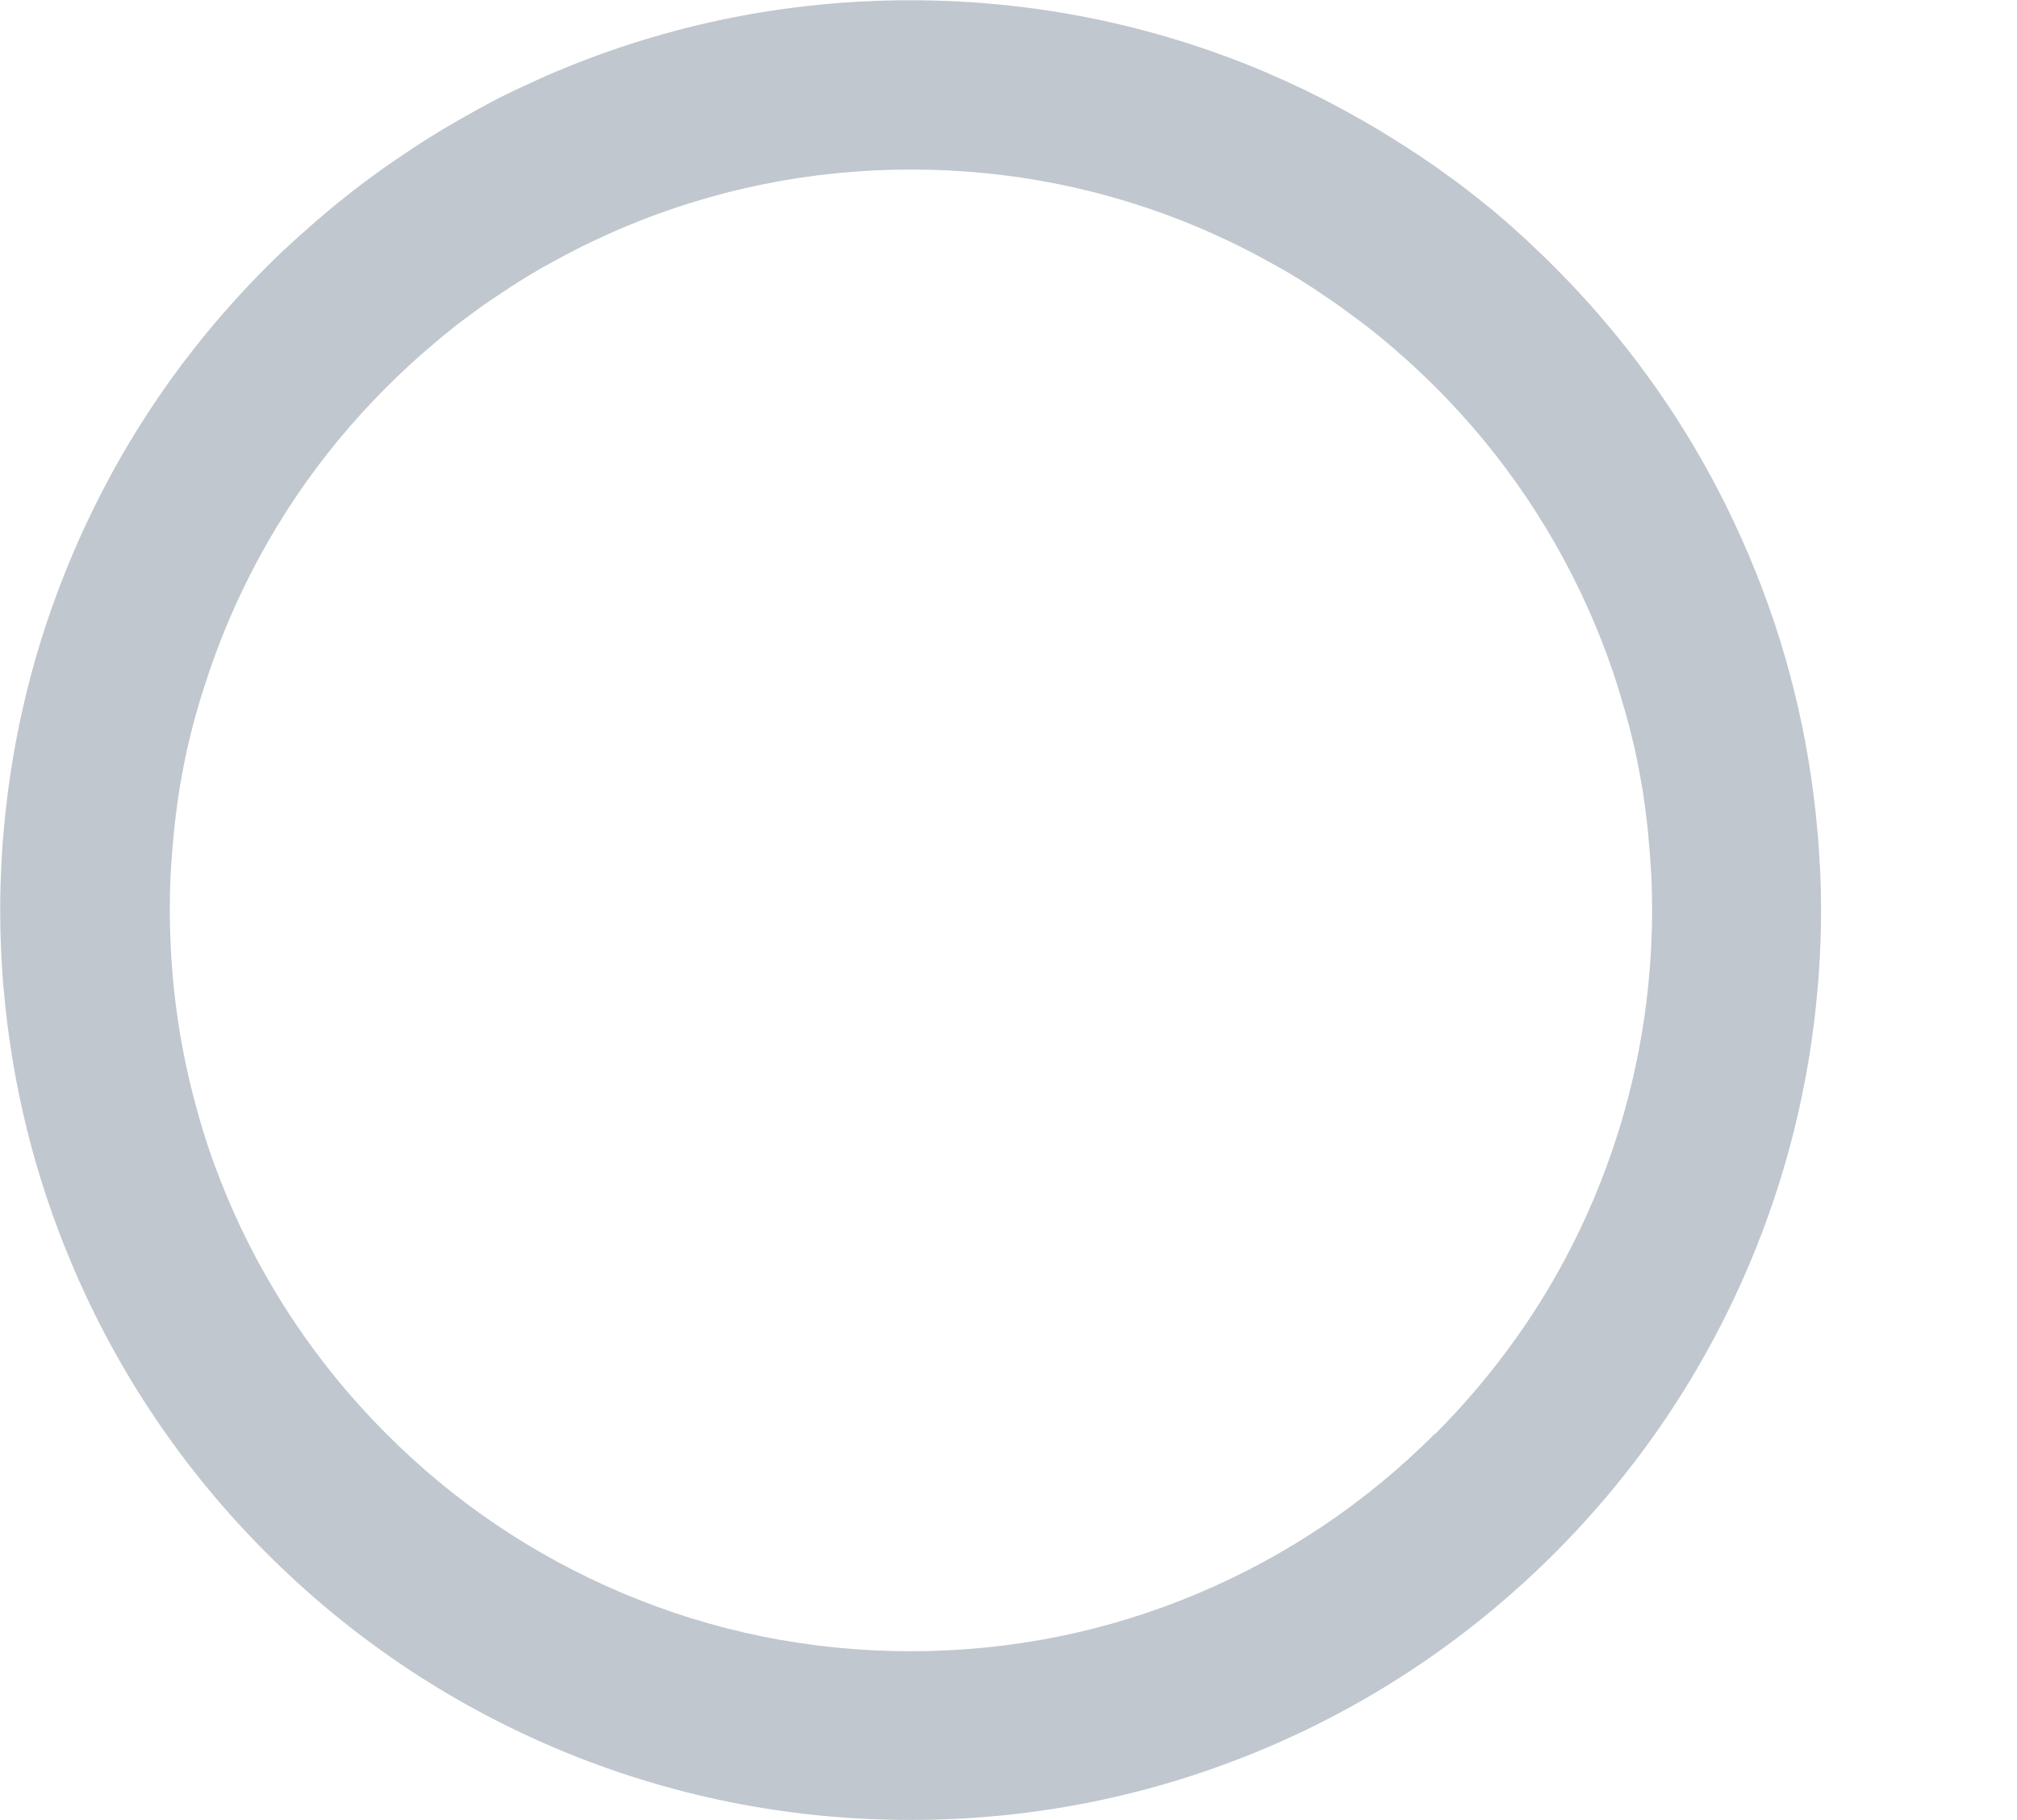
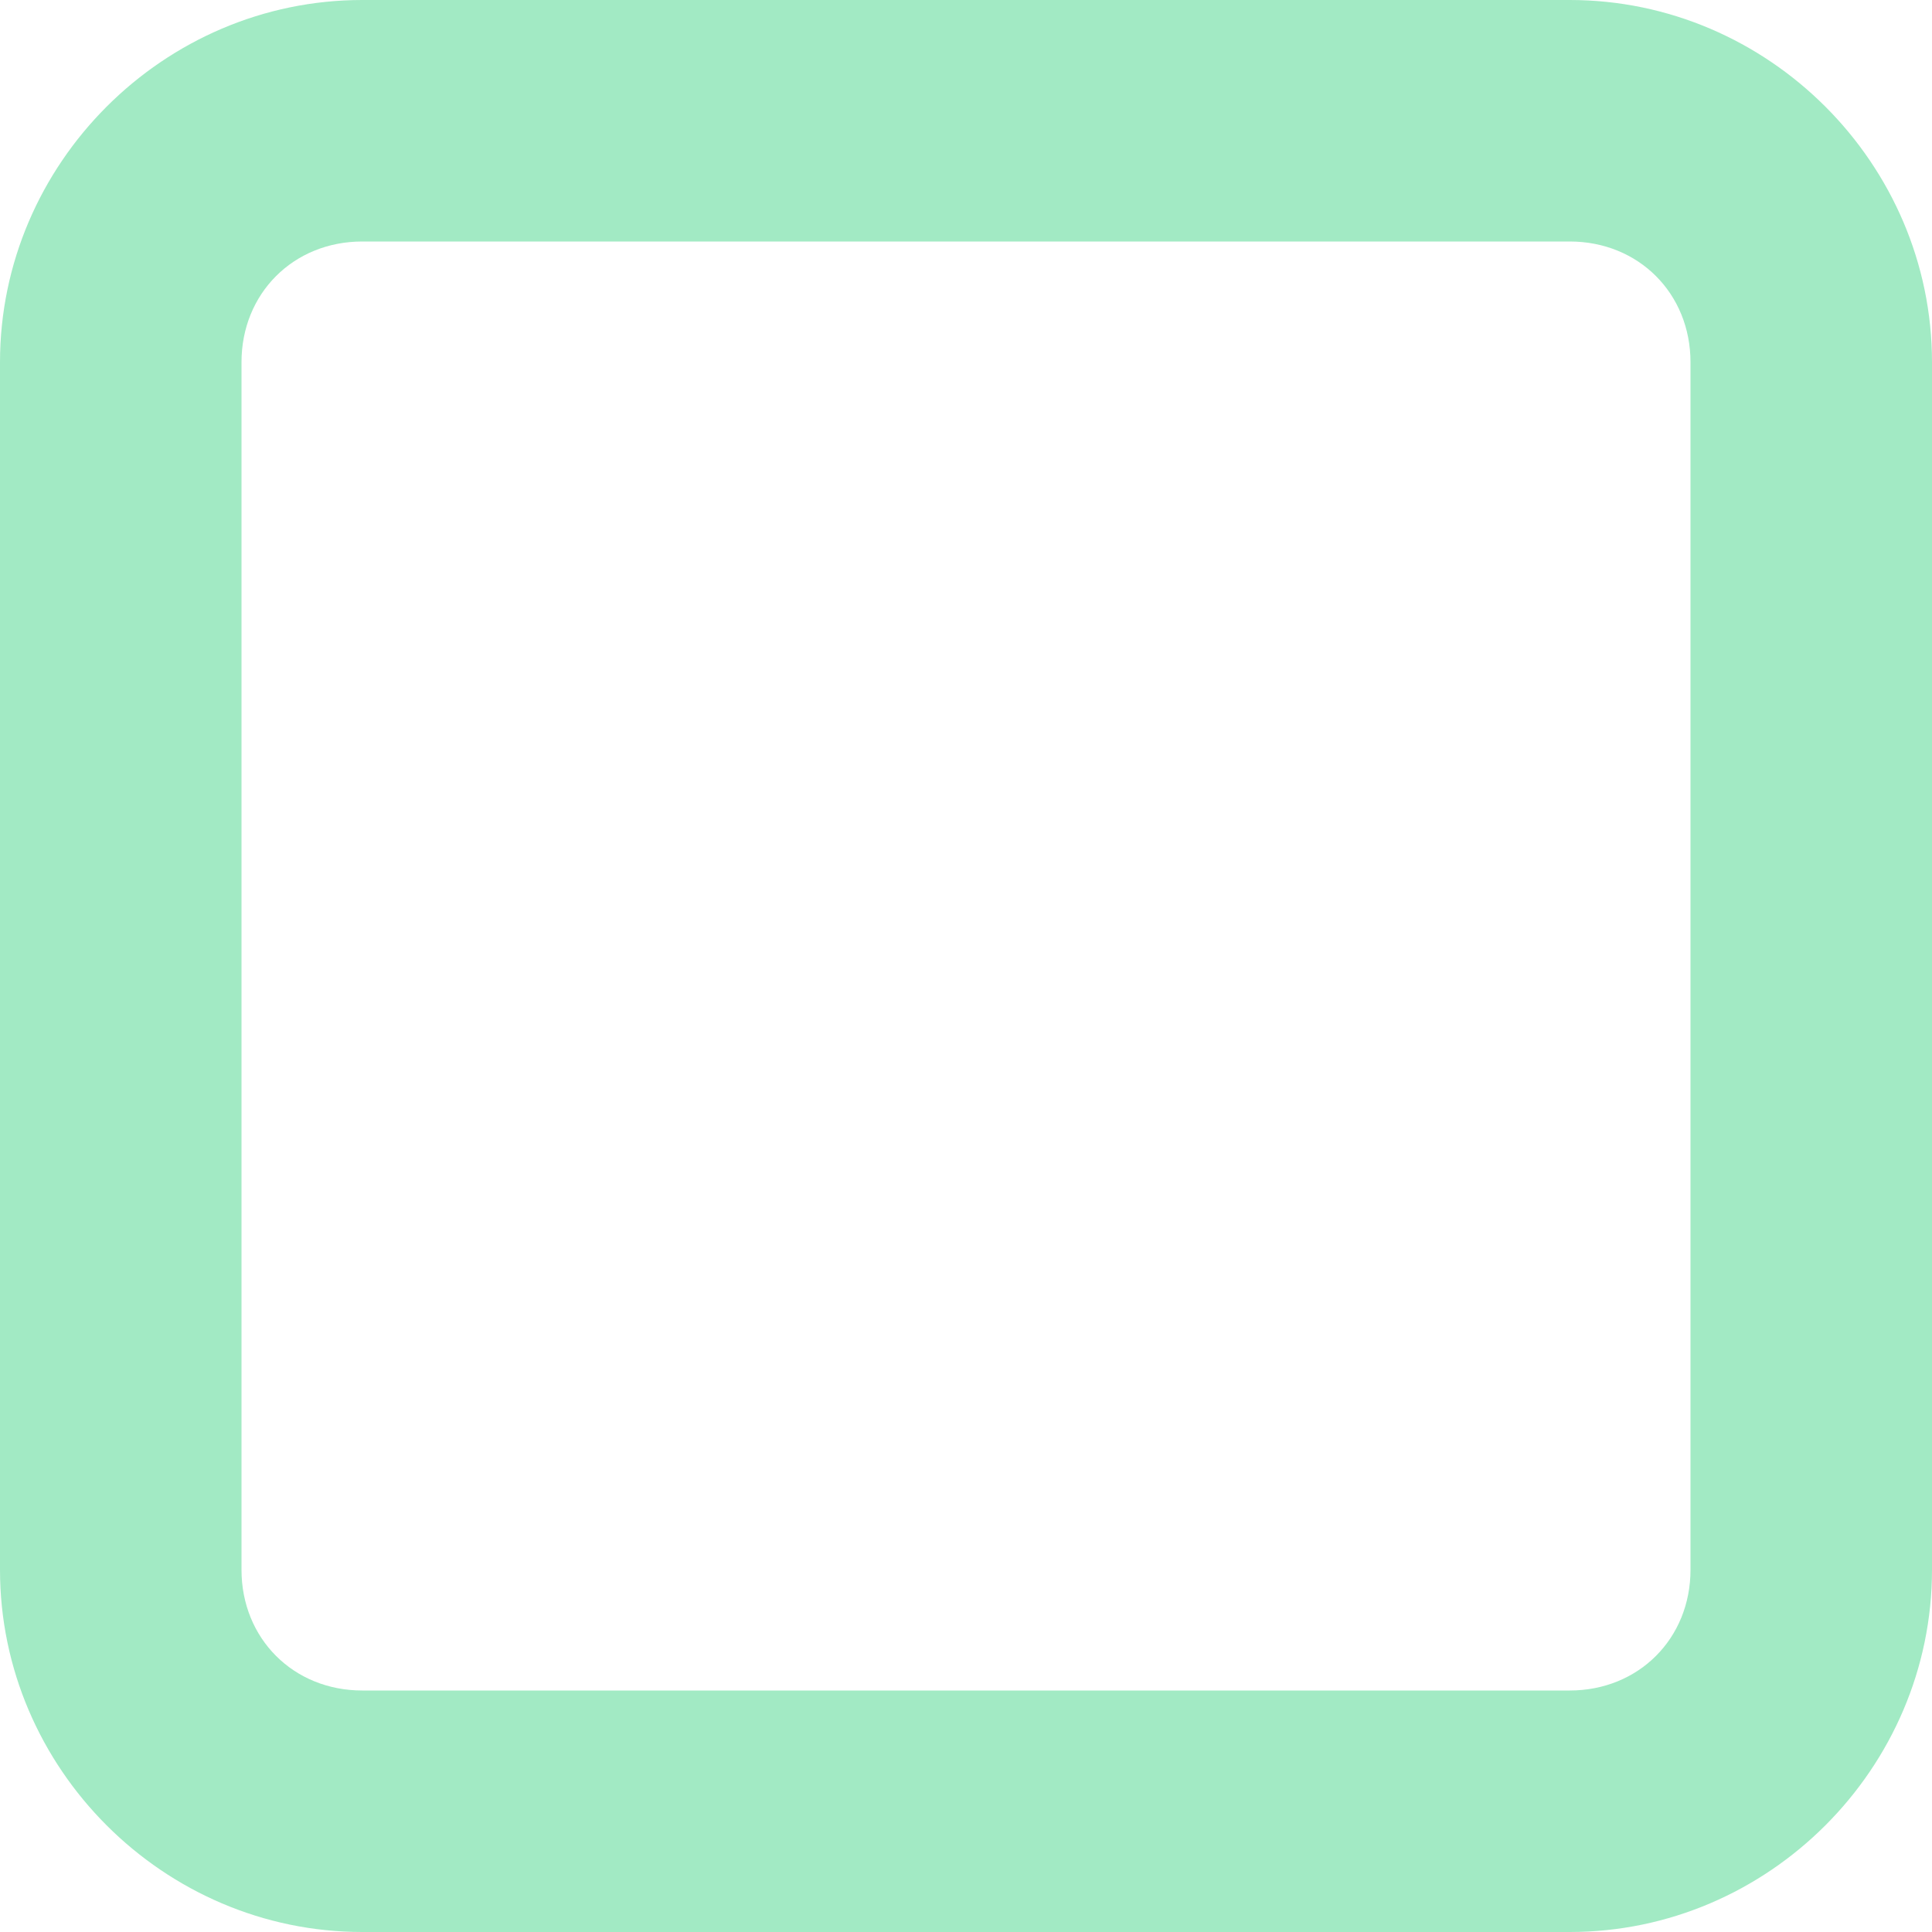
- <svg xmlns="http://www.w3.org/2000/svg" viewBox="0 0 10.21 9.21">
-   <g transform="translate(205.8884,145.1642)">
-     <path d="m -198.627,-137.904 c -0.345,0.345 -0.746,0.615 -1.192,0.804 -0.462,0.196 -0.953,0.295 -1.46,0.295 -0.506,0 -0.998,-0.099 -1.46,-0.295 -0.447,-0.189 -0.848,-0.459 -1.192,-0.804 -0.129,-0.129 -0.248,-0.266 -0.356,-0.411 -0.18,-0.241 -0.33,-0.502 -0.448,-0.781 -0.049,-0.116 -0.092,-0.233 -0.128,-0.352 -0.009,-0.03 -0.018,-0.06 -0.026,-0.09 -0.076,-0.269 -0.121,-0.546 -0.135,-0.829 -0.003,-0.063 -0.005,-0.126 -0.005,-0.189 0,-0.029 4.4e-4,-0.058 9.9e-4,-0.086 2.2e-4,-0.009 5.6e-4,-0.018 7.8e-4,-0.027 5.6e-4,-0.02 10e-4,-0.04 0.002,-0.06 4.4e-4,-0.01 0.001,-0.021 0.002,-0.031 0.001,-0.019 0.002,-0.039 0.004,-0.059 6.7e-4,-0.01 9.9e-4,-0.019 0.002,-0.028 0.002,-0.027 0.004,-0.054 0.007,-0.08 4.5e-4,-0.005 8.9e-4,-0.009 10e-4,-0.014 0.003,-0.025 0.005,-0.05 0.008,-0.074 9.9e-4,-0.011 0.003,-0.021 0.004,-0.032 0.002,-0.018 0.005,-0.035 0.007,-0.053 0.002,-0.012 0.003,-0.023 0.005,-0.035 0.003,-0.017 0.005,-0.034 0.008,-0.051 0.002,-0.011 0.004,-0.022 0.006,-0.034 0.004,-0.022 0.008,-0.043 0.012,-0.065 0.003,-0.013 0.005,-0.026 0.008,-0.039 0.004,-0.019 0.008,-0.038 0.012,-0.057 0.003,-0.012 0.006,-0.025 0.009,-0.037 0.004,-0.015 0.007,-0.03 0.011,-0.045 0.003,-0.013 0.007,-0.026 0.01,-0.039 0.004,-0.015 0.008,-0.029 0.012,-0.044 0.003,-0.013 0.007,-0.025 0.011,-0.038 0.005,-0.018 0.01,-0.036 0.016,-0.053 0.005,-0.018 0.011,-0.036 0.017,-0.054 0.035,-0.109 0.074,-0.217 0.119,-0.323 0.189,-0.447 0.459,-0.848 0.804,-1.192 0.039,-0.039 0.08,-0.078 0.12,-0.115 0.012,-0.011 0.024,-0.021 0.035,-0.032 0.01,-0.009 0.019,-0.017 0.029,-0.025 0.012,-0.01 0.024,-0.021 0.036,-0.031 0.01,-0.008 0.02,-0.017 0.029,-0.025 0.012,-0.01 0.024,-0.02 0.036,-0.03 0.01,-0.008 0.02,-0.016 0.031,-0.025 0.012,-0.01 0.024,-0.019 0.036,-0.029 0.011,-0.008 0.021,-0.016 0.032,-0.024 0.012,-0.009 0.024,-0.018 0.036,-0.027 0.011,-0.008 0.023,-0.017 0.034,-0.025 0.011,-0.008 0.023,-0.017 0.035,-0.025 0.017,-0.012 0.034,-0.024 0.051,-0.035 0.015,-0.01 0.03,-0.02 0.045,-0.03 0.014,-0.009 0.028,-0.018 0.042,-0.028 0.011,-0.007 0.022,-0.014 0.033,-0.021 0.013,-0.008 0.027,-0.017 0.04,-0.025 0.011,-0.007 0.022,-0.013 0.033,-0.02 0.014,-0.008 0.027,-0.016 0.041,-0.024 0.011,-0.006 0.022,-0.013 0.034,-0.019 0.014,-0.008 0.028,-0.015 0.042,-0.023 0.011,-0.006 0.022,-0.012 0.033,-0.018 0.014,-0.008 0.029,-0.015 0.043,-0.023 0.011,-0.006 0.022,-0.011 0.033,-0.017 0.015,-0.008 0.031,-0.015 0.046,-0.023 0.01,-0.005 0.021,-0.01 0.031,-0.015 0.017,-0.008 0.035,-0.016 0.052,-0.024 0.009,-0.004 0.017,-0.008 0.026,-0.012 0.026,-0.012 0.052,-0.023 0.079,-0.035 0.462,-0.195 0.953,-0.295 1.46,-0.295 0.507,0 0.998,0.099 1.46,0.295 0.026,0.011 0.053,0.023 0.079,0.035 0.009,0.004 0.017,0.008 0.026,0.012 0.017,0.008 0.035,0.016 0.052,0.024 0.01,0.005 0.021,0.01 0.031,0.015 0.015,0.008 0.031,0.015 0.046,0.023 0.011,0.006 0.022,0.011 0.033,0.017 0.014,0.008 0.029,0.015 0.043,0.023 0.011,0.006 0.022,0.012 0.033,0.018 0.014,0.008 0.028,0.015 0.042,0.023 0.011,0.006 0.022,0.013 0.034,0.019 0.014,0.008 0.027,0.016 0.041,0.024 0.011,0.007 0.022,0.013 0.033,0.02 0.013,0.008 0.027,0.017 0.04,0.025 0.011,0.007 0.022,0.014 0.033,0.021 0.014,0.009 0.028,0.018 0.042,0.028 0.015,0.01 0.031,0.021 0.046,0.031 0.017,0.011 0.034,0.023 0.05,0.035 0.012,0.008 0.023,0.017 0.035,0.025 0.011,0.008 0.023,0.017 0.034,0.025 0.012,0.009 0.024,0.018 0.036,0.027 0.011,0.008 0.021,0.016 0.032,0.024 0.012,0.009 0.024,0.019 0.036,0.028 0.01,0.008 0.02,0.016 0.031,0.025 0.012,0.01 0.024,0.02 0.036,0.03 0.01,0.008 0.02,0.017 0.03,0.025 0.012,0.01 0.024,0.02 0.035,0.031 0.01,0.008 0.019,0.017 0.029,0.025 0.012,0.011 0.024,0.021 0.035,0.032 0.041,0.037 0.081,0.076 0.121,0.115 0.345,0.345 0.615,0.746 0.804,1.192 0.045,0.106 0.085,0.214 0.119,0.323 0.006,0.018 0.011,0.036 0.016,0.053 0.005,0.018 0.011,0.036 0.016,0.054 0.004,0.013 0.007,0.025 0.011,0.038 0.004,0.015 0.008,0.029 0.012,0.044 0.003,0.013 0.007,0.026 0.01,0.039 0.004,0.015 0.007,0.03 0.011,0.045 0.003,0.012 0.006,0.025 0.009,0.037 0.004,0.019 0.008,0.038 0.012,0.057 0.003,0.013 0.005,0.026 0.008,0.039 0.004,0.022 0.008,0.043 0.012,0.065 0.002,0.011 0.004,0.022 0.006,0.034 0.003,0.017 0.006,0.034 0.008,0.051 0.002,0.012 0.004,0.023 0.005,0.035 0.003,0.018 0.005,0.035 0.007,0.053 0.001,0.011 0.003,0.021 0.004,0.032 0.003,0.025 0.006,0.05 0.008,0.074 5.6e-4,0.005 0.001,0.009 0.001,0.014 0.003,0.027 0.005,0.053 0.007,0.08 6.6e-4,0.009 9.9e-4,0.019 0.002,0.028 0.001,0.019 0.003,0.039 0.004,0.059 5.6e-4,0.01 0.001,0.021 0.002,0.031 8.9e-4,0.02 0.002,0.04 0.002,0.06 2.2e-4,0.009 5.5e-4,0.018 7.7e-4,0.027 6.6e-4,0.029 9.9e-4,0.058 9.9e-4,0.086 0,0.063 -0.002,0.126 -0.005,0.189 -0.015,0.298 -0.065,0.591 -0.148,0.874 -0.04,0.134 -0.087,0.267 -0.142,0.397 -0.106,0.251 -0.238,0.488 -0.395,0.708 -0.122,0.171 -0.258,0.333 -0.409,0.484 z m 1.95,-2.884 c -0.002,-0.038 -0.004,-0.077 -0.007,-0.115 -9.9e-4,-0.019 -0.003,-0.038 -0.005,-0.058 -0.042,-0.479 -0.157,-0.944 -0.345,-1.388 -0.005,-0.011 -0.009,-0.022 -0.014,-0.033 -1.1e-4,0 -1.1e-4,1.1e-4 -2.2e-4,1.1e-4 -0.231,-0.536 -0.558,-1.017 -0.973,-1.432 -0.002,-0.002 -0.003,-0.003 -0.005,-0.005 0,0 1.1e-4,0 1.1e-4,0 -0.007,-0.007 -0.014,-0.013 -0.02,-0.02 -0.019,-0.019 -0.039,-0.038 -0.059,-0.057 -0.007,-0.007 -0.014,-0.013 -0.021,-0.02 -0.02,-0.019 -0.04,-0.038 -0.06,-0.056 -0.007,-0.006 -0.014,-0.012 -0.021,-0.019 -0.021,-0.019 -0.041,-0.037 -0.062,-0.055 -0.007,-0.006 -0.014,-0.012 -0.021,-0.018 -0.021,-0.018 -0.042,-0.036 -0.063,-0.053 -0.007,-0.006 -0.015,-0.011 -0.022,-0.017 -0.021,-0.018 -0.043,-0.035 -0.065,-0.052 -0.007,-0.006 -0.015,-0.011 -0.022,-0.017 -0.022,-0.017 -0.043,-0.034 -0.066,-0.05 -0.008,-0.006 -0.016,-0.011 -0.024,-0.017 -0.022,-0.016 -0.044,-0.032 -0.066,-0.048 -0.008,-0.006 -0.017,-0.011 -0.025,-0.017 -0.022,-0.015 -0.044,-0.03 -0.066,-0.045 -0.009,-0.006 -0.018,-0.012 -0.028,-0.018 -0.021,-0.014 -0.043,-0.029 -0.065,-0.042 -0.01,-0.006 -0.02,-0.013 -0.03,-0.019 -0.021,-0.013 -0.042,-0.026 -0.063,-0.039 -0.011,-0.007 -0.022,-0.013 -0.034,-0.02 -0.02,-0.012 -0.041,-0.024 -0.061,-0.036 -0.013,-0.007 -0.025,-0.014 -0.038,-0.021 -0.019,-0.011 -0.039,-0.022 -0.059,-0.033 -0.014,-0.008 -0.029,-0.015 -0.044,-0.023 -0.018,-0.01 -0.036,-0.019 -0.054,-0.029 -0.017,-0.009 -0.034,-0.017 -0.051,-0.025 -0.016,-0.008 -0.032,-0.016 -0.048,-0.024 -0.021,-0.01 -0.043,-0.02 -0.064,-0.03 -0.012,-0.006 -0.024,-0.011 -0.037,-0.017 -0.034,-0.015 -0.068,-0.03 -0.102,-0.045 -0.568,-0.24 -1.172,-0.362 -1.794,-0.362 -0.622,0 -1.225,0.122 -1.794,0.362 -0.034,0.014 -0.068,0.029 -0.102,0.045 -0.013,0.006 -0.025,0.012 -0.037,0.017 -0.021,0.01 -0.042,0.019 -0.063,0.029 -0.016,0.008 -0.033,0.016 -0.049,0.024 -0.017,0.008 -0.034,0.016 -0.05,0.025 -0.018,0.009 -0.036,0.019 -0.054,0.029 -0.014,0.008 -0.029,0.015 -0.043,0.023 -0.02,0.011 -0.039,0.022 -0.059,0.033 -0.012,0.007 -0.025,0.014 -0.037,0.021 -0.021,0.012 -0.041,0.024 -0.062,0.036 -0.011,0.007 -0.022,0.013 -0.033,0.02 -0.021,0.013 -0.042,0.026 -0.063,0.039 -0.01,0.006 -0.02,0.013 -0.03,0.019 -0.022,0.014 -0.043,0.028 -0.065,0.043 -0.009,0.006 -0.018,0.012 -0.027,0.018 -0.022,0.015 -0.044,0.03 -0.066,0.045 -0.008,0.006 -0.017,0.011 -0.025,0.017 -0.022,0.016 -0.044,0.032 -0.066,0.048 -0.008,0.006 -0.016,0.011 -0.023,0.017 -0.022,0.016 -0.044,0.033 -0.066,0.05 -0.007,0.006 -0.015,0.011 -0.022,0.017 -0.022,0.017 -0.043,0.035 -0.065,0.052 -0.007,0.006 -0.014,0.011 -0.021,0.017 -0.021,0.018 -0.043,0.036 -0.064,0.054 -0.007,0.006 -0.014,0.012 -0.021,0.018 -0.021,0.018 -0.042,0.037 -0.062,0.055 -0.007,0.006 -0.014,0.012 -0.021,0.018 -0.02,0.018 -0.041,0.037 -0.061,0.056 -0.007,0.007 -0.014,0.013 -0.021,0.019 -0.02,0.019 -0.039,0.038 -0.059,0.057 -0.007,0.007 -0.013,0.013 -0.02,0.02 0,0 0,0 0,0 -0.002,0.002 -0.003,0.003 -0.005,0.005 -0.415,0.415 -0.742,0.896 -0.973,1.432 -1.3e-4,0 -1.3e-4,-1.1e-4 -2.2e-4,-1.1e-4 -0.005,0.011 -0.009,0.022 -0.014,0.033 -0.188,0.444 -0.303,0.91 -0.345,1.388 -0.002,0.019 -0.003,0.038 -0.005,0.058 -0.003,0.038 -0.005,0.077 -0.007,0.115 -0.004,0.077 -0.006,0.155 -0.006,0.232 0,0.078 0.002,0.155 0.006,0.232 0.002,0.039 0.004,0.077 0.007,0.115 0.001,0.019 0.003,0.038 0.005,0.058 0.042,0.479 0.157,0.944 0.345,1.388 0.232,0.549 0.564,1.041 0.987,1.464 0.423,0.423 0.916,0.755 1.464,0.987 0.568,0.24 1.172,0.362 1.794,0.362 0.622,0 1.225,-0.122 1.794,-0.362 0.549,-0.232 1.041,-0.564 1.465,-0.987 0.423,-0.423 0.755,-0.916 0.987,-1.464 0.188,-0.444 0.303,-0.909 0.345,-1.388 0.002,-0.019 0.003,-0.038 0.005,-0.058 0.003,-0.038 0.005,-0.077 0.007,-0.115 0.004,-0.077 0.006,-0.155 0.006,-0.232 0,-0.078 -0.002,-0.155 -0.006,-0.232" style="fill:#c0c7ce;fill-opacity:1;fill-rule:nonzero;stroke:none;stroke-width:0.001" id="path22" />
-   </g>
+ <svg xmlns="http://www.w3.org/2000/svg" width="800px" height="800px" viewBox="0 0 16 16">
+   <path d="m 3 0 c -1.645 0 -3 1.355 -3 3 v 10 c 0 1.645 1.355 3 3 3 h 10 c 1.645 0 3 -1.355 3 -3 v -10 c 0 -1.645 -1.355 -3 -3 -3 z m 0 2 h 10 c 0.57 0 1 0.43 1 1 v 10 c 0 0.57 -0.43 1 -1 1 h -10 c -0.57 0 -1 -0.43 -1 -1 v -10 c 0 -0.57 0.43 -1 1 -1 z m 0 0" fill="#A2EAC4" fill-opacity="1" />
</svg>
